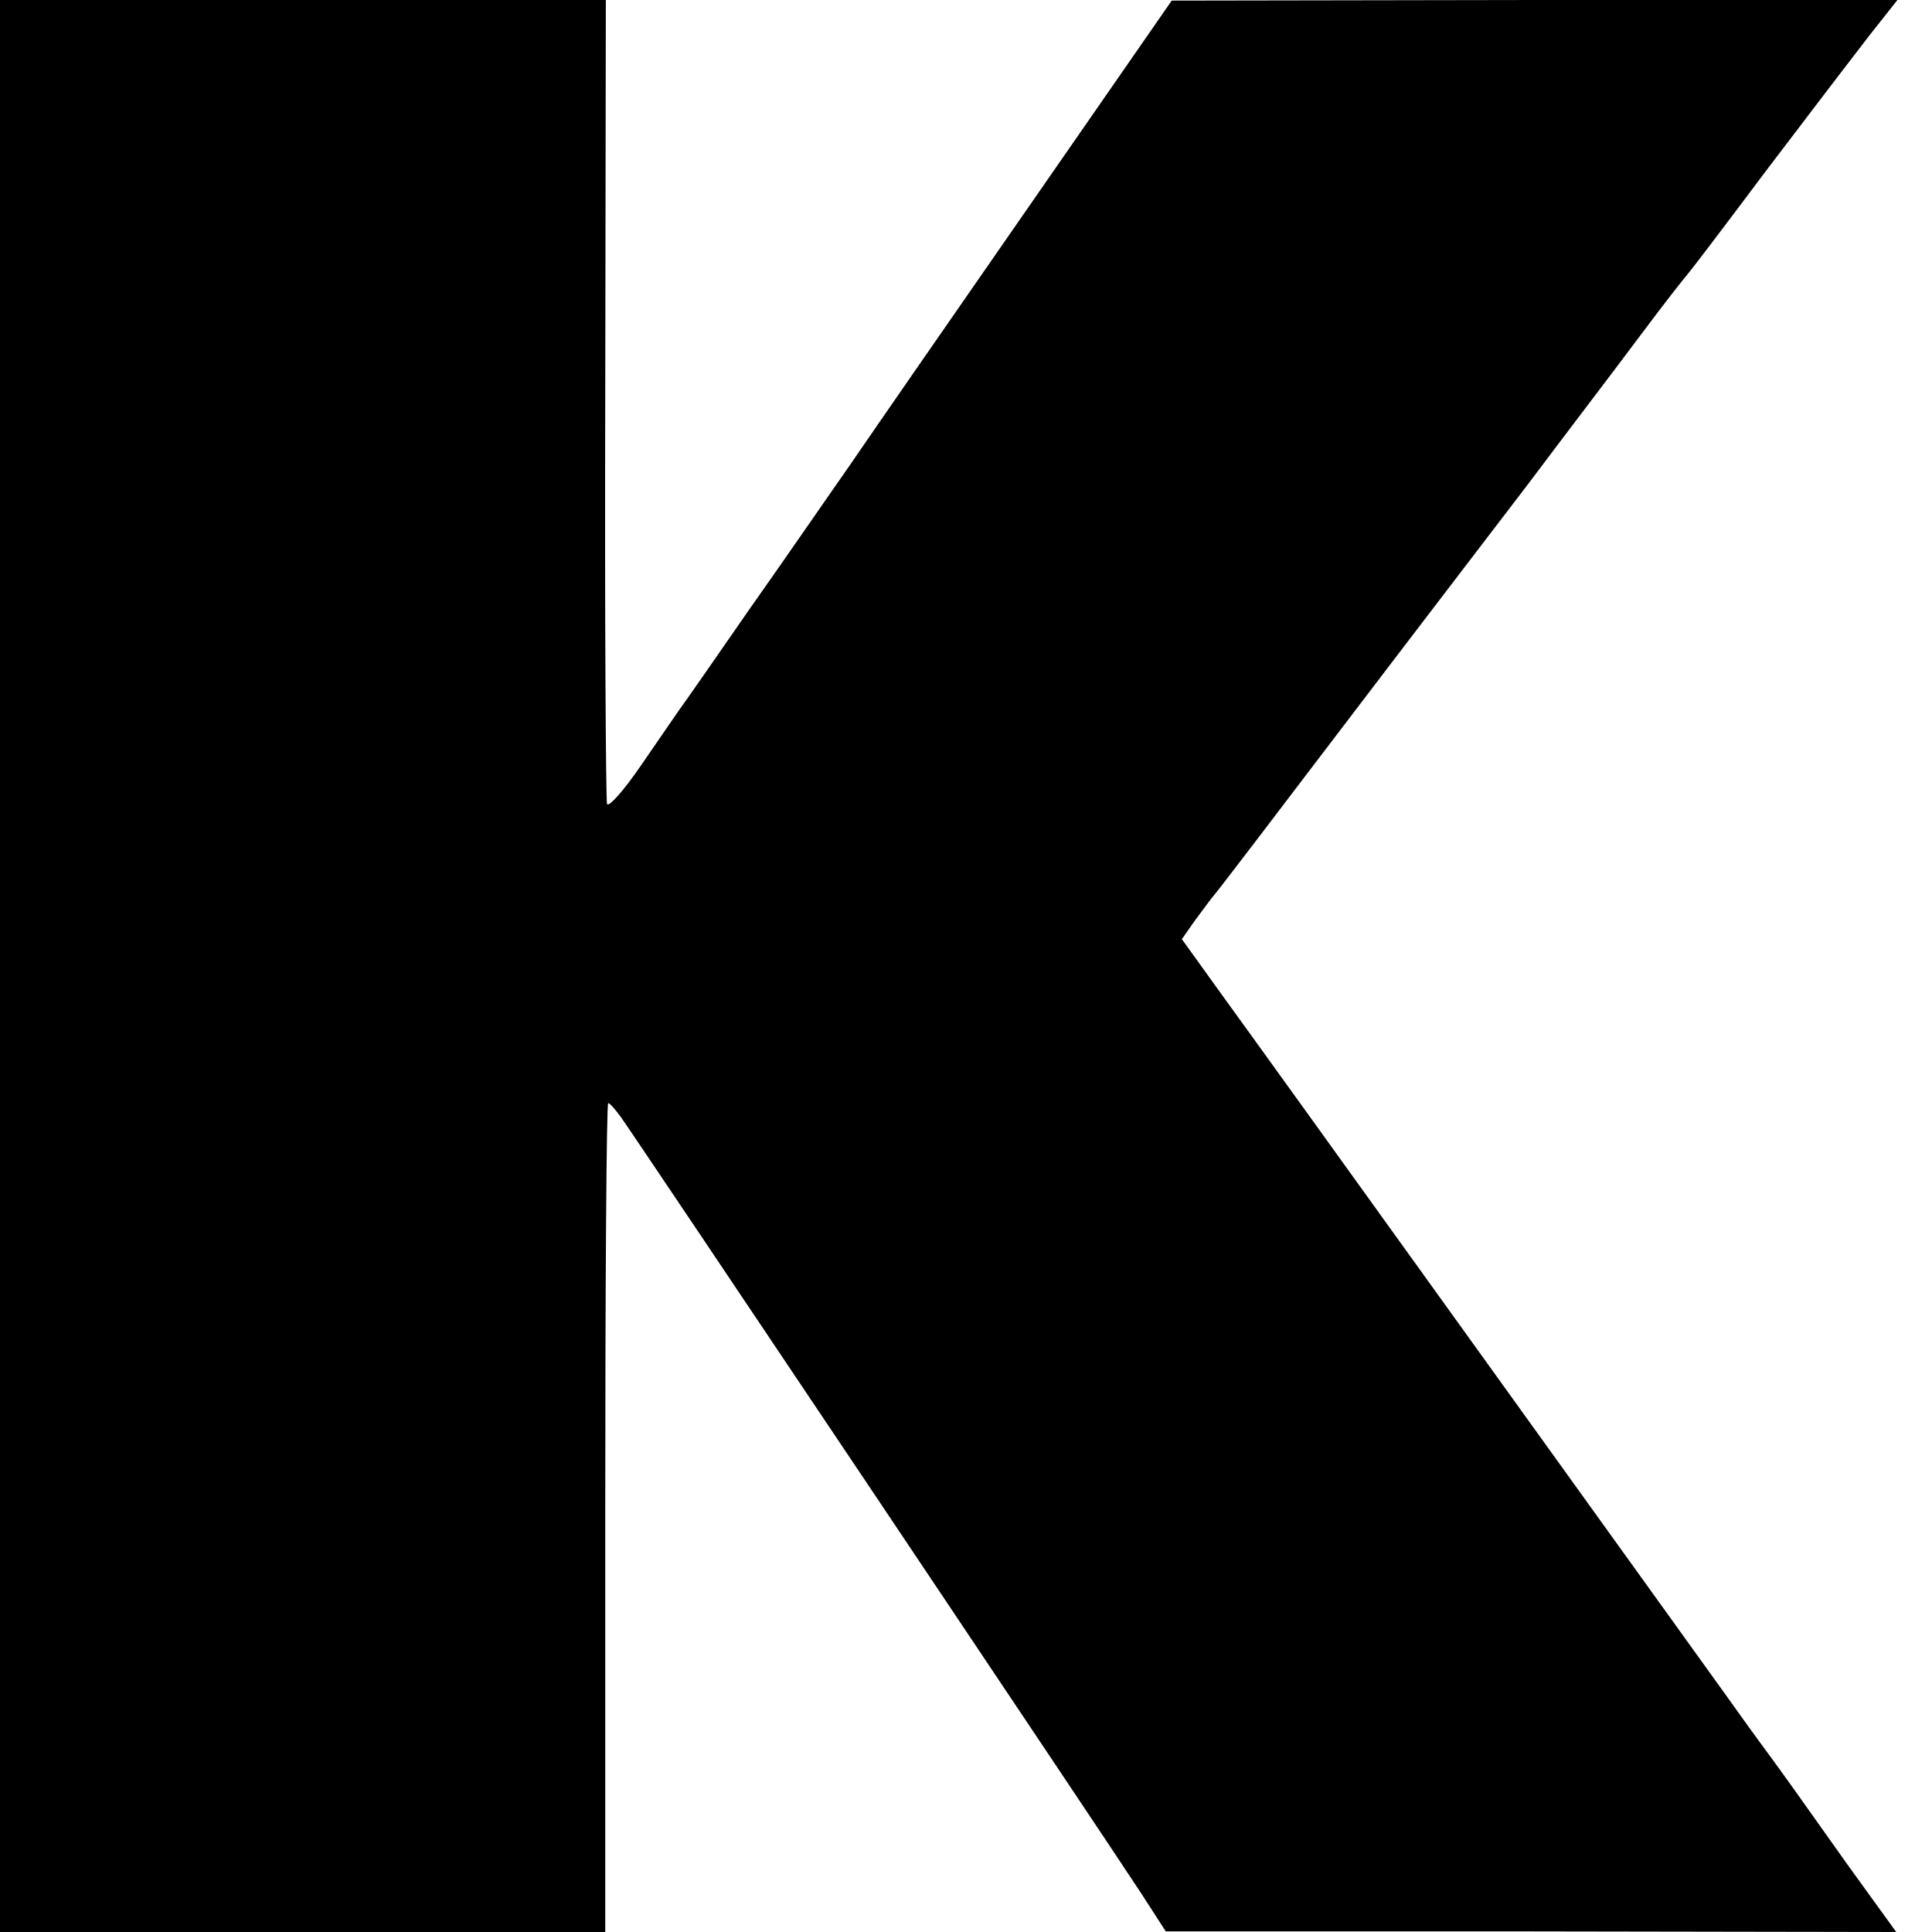
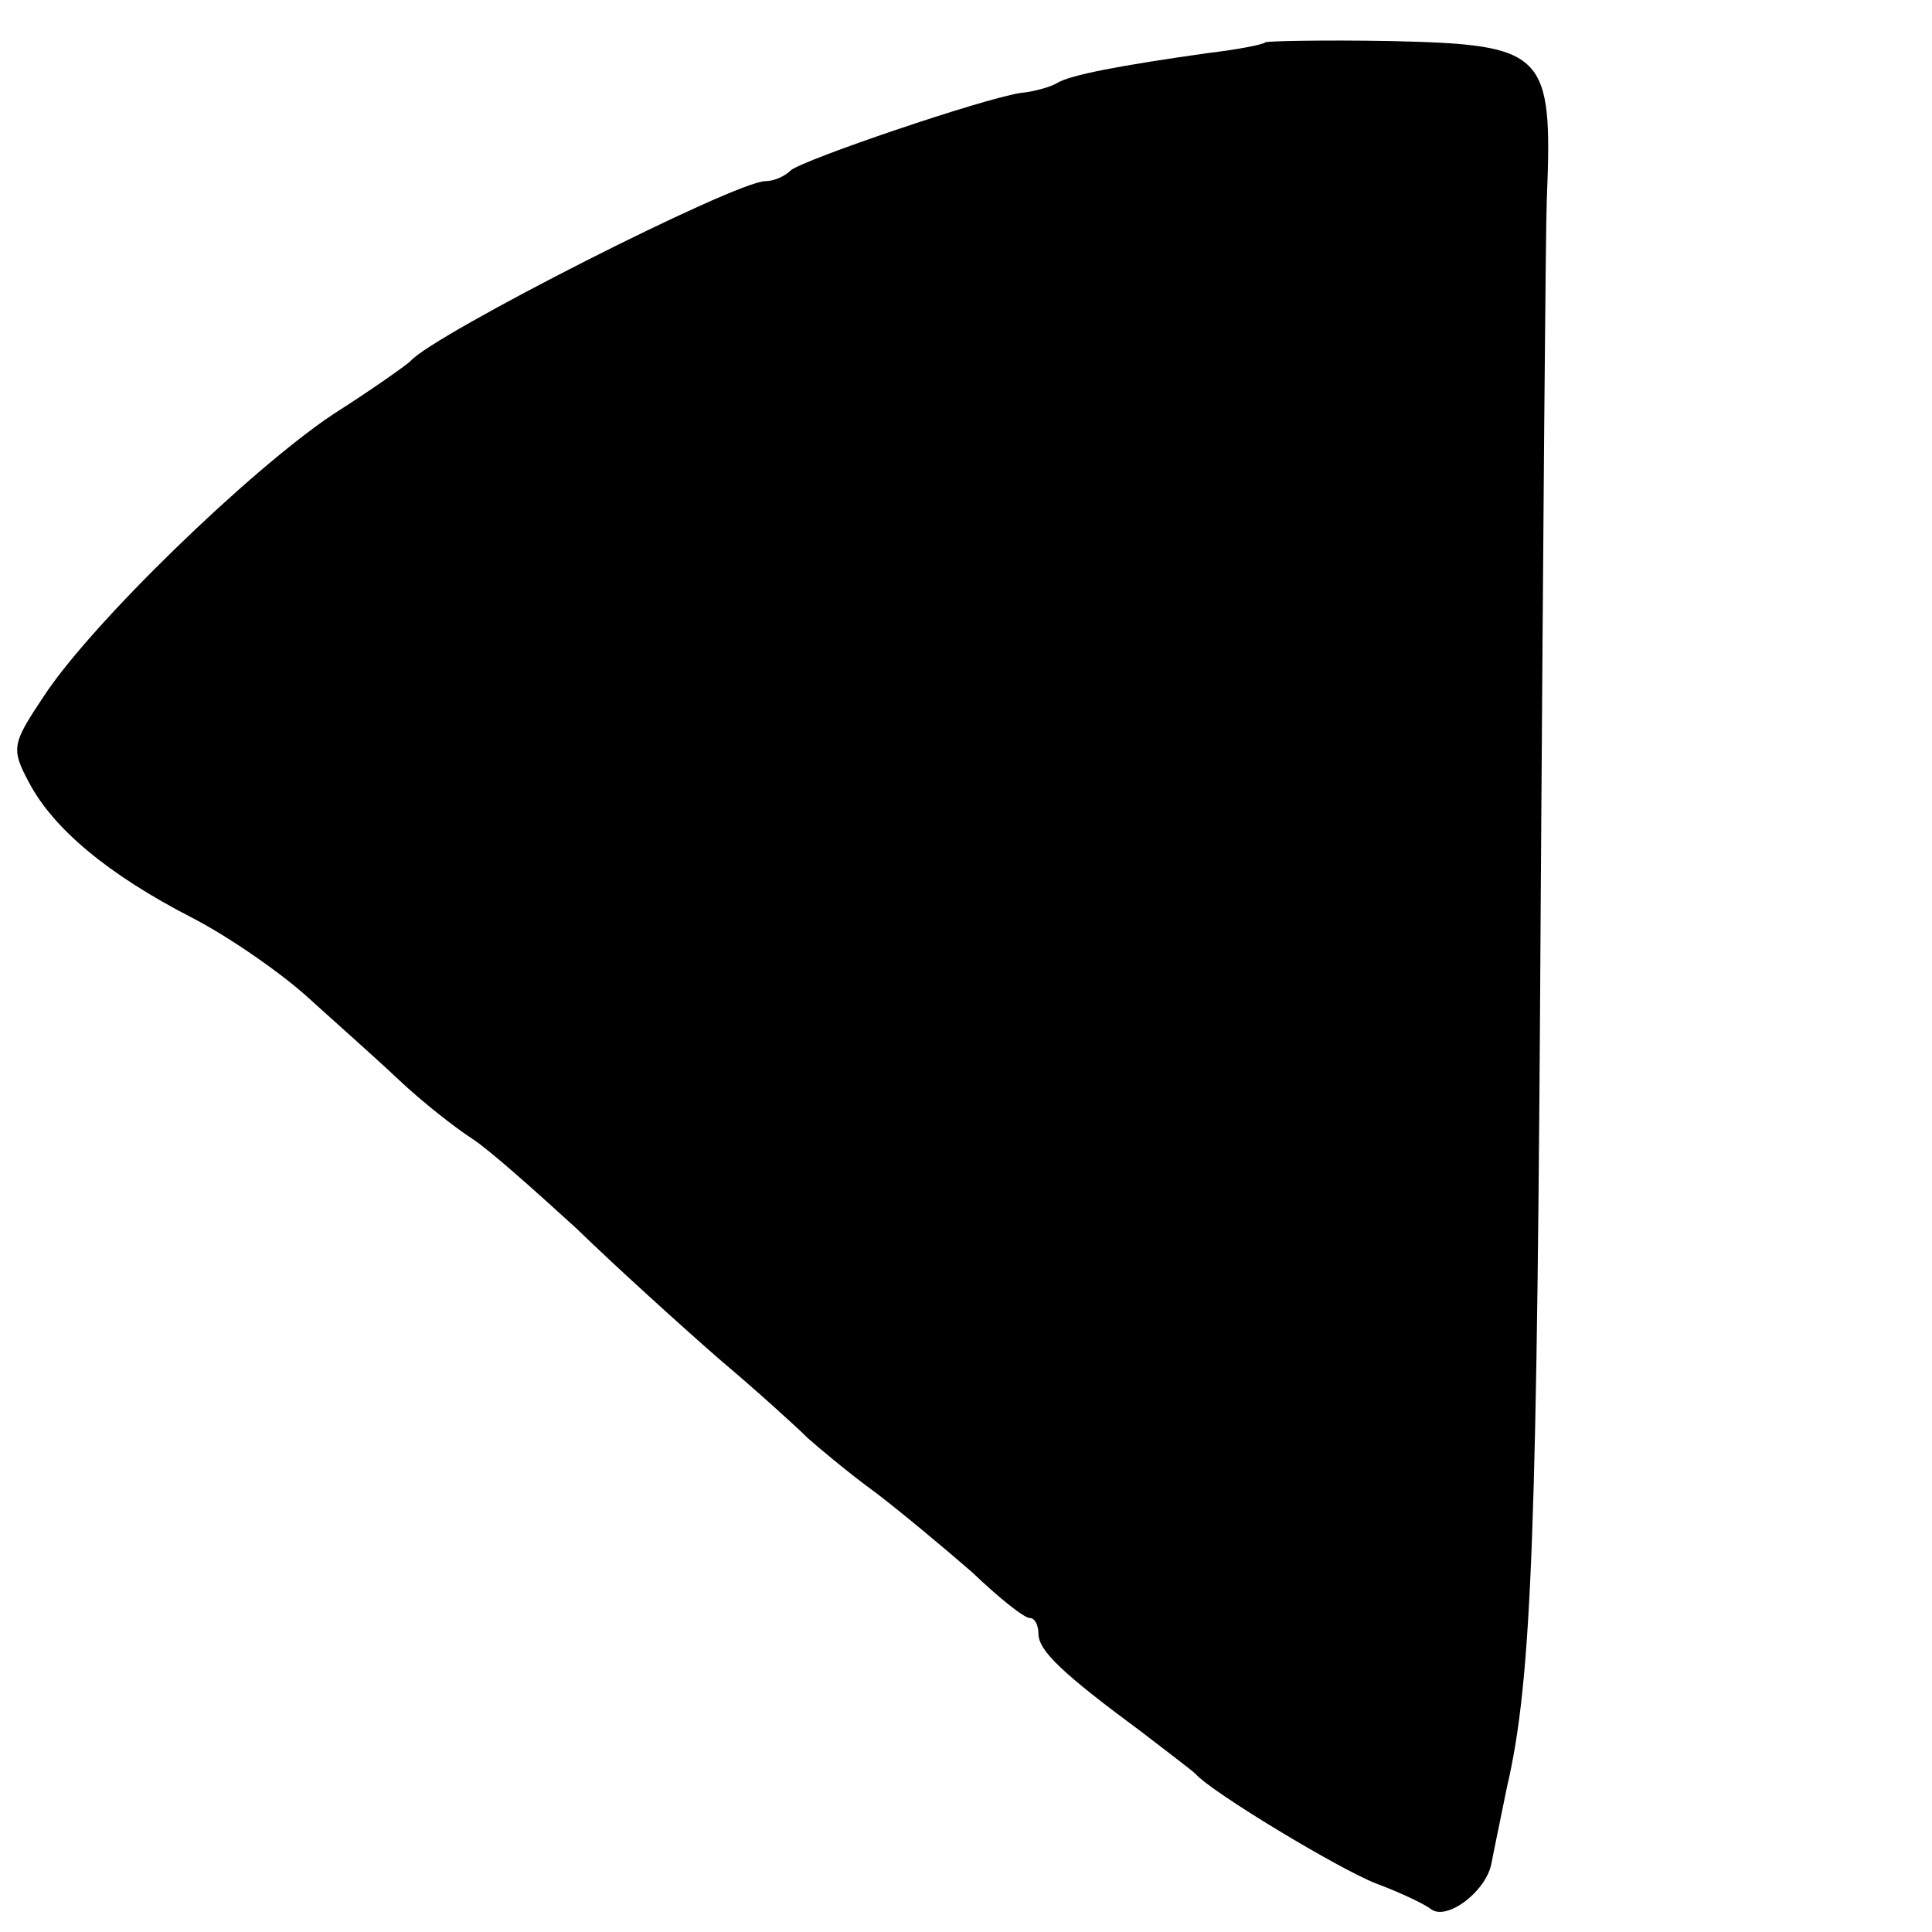
- <svg xmlns="http://www.w3.org/2000/svg" version="1.0" width="324pt" height="324pt" viewBox="0 0 324 324" preserveAspectRatio="xMidYMid meet">
-   <g transform="translate(0,324) scale(0.1,-0.1)" fill="#000000" stroke="none">
-     <path d="M0 1620 l0 -1620 508 0 507 0 0 695 c0 382 2 695 5 695 3 0 12 -11 21 -23 23 -32 826 -1230 874 -1304 l40 -62 612 0 613 -1 -81 112 c-98 138 -99 140 -149 208 -22 30 -46 64 -54 75 -65 90 -785 1092 -842 1170 l-72 100 21 30 c12 16 27 37 34 45 7 8 103 134 214 280 111 146 252 330 313 410 60 80 144 190 185 245 41 55 78 102 81 105 3 3 61 79 129 170 69 91 147 193 174 228 l49 62 -609 0 -608 -1 -240 -346 c-132 -190 -267 -385 -299 -432 -33 -47 -108 -156 -168 -241 -59 -85 -113 -163 -120 -172 -7 -10 -35 -51 -64 -93 -28 -41 -54 -70 -56 -63 -2 7 -4 313 -3 681 l1 667 -508 0 -508 0 0 -1620z" />
+ <svg xmlns="http://www.w3.org/2000/svg" version="1.0" width="160pt" height="160pt" viewBox="0 0 160 160" preserveAspectRatio="xMidYMid meet">
+   <g transform="translate(0,160) scale(0.1,-0.1)" fill="#000000" stroke="none">
+     <path d="M1048 1565 c-2 -2 -23 -6 -48 -9 -71 -10 -114 -18 -125 -25 -5 -3 -19 -7 -30 -8 -32 -5 -179 -55 -190 -64 -5 -5 -14 -9 -21 -9 -25 0 -275 -127 -294 -149 -3 -3 -31 -23 -64 -44 -69 -46 -201 -174 -240 -234 -26 -39 -27 -43 -12 -71 20 -38 65 -76 135 -112 31 -16 74 -46 96 -66 22 -20 56 -50 75 -68 19 -18 47 -40 61 -49 14 -9 52 -43 86 -74 33 -32 86 -80 118 -108 32 -27 65 -57 74 -66 9 -8 34 -29 56 -45 21 -16 57 -46 80 -66 22 -21 43 -38 48 -38 4 0 7 -6 7 -13 0 -14 20 -33 85 -81 22 -17 42 -32 45 -35 13 -15 119 -79 150 -91 19 -7 40 -17 45 -21 13 -10 45 14 50 37 2 11 8 39 13 64 21 90 25 214 28 740 2 294 4 553 5 575 5 122 -1 128 -129 131 -56 1 -102 0 -104 -1z" />
  </g>
</svg>
